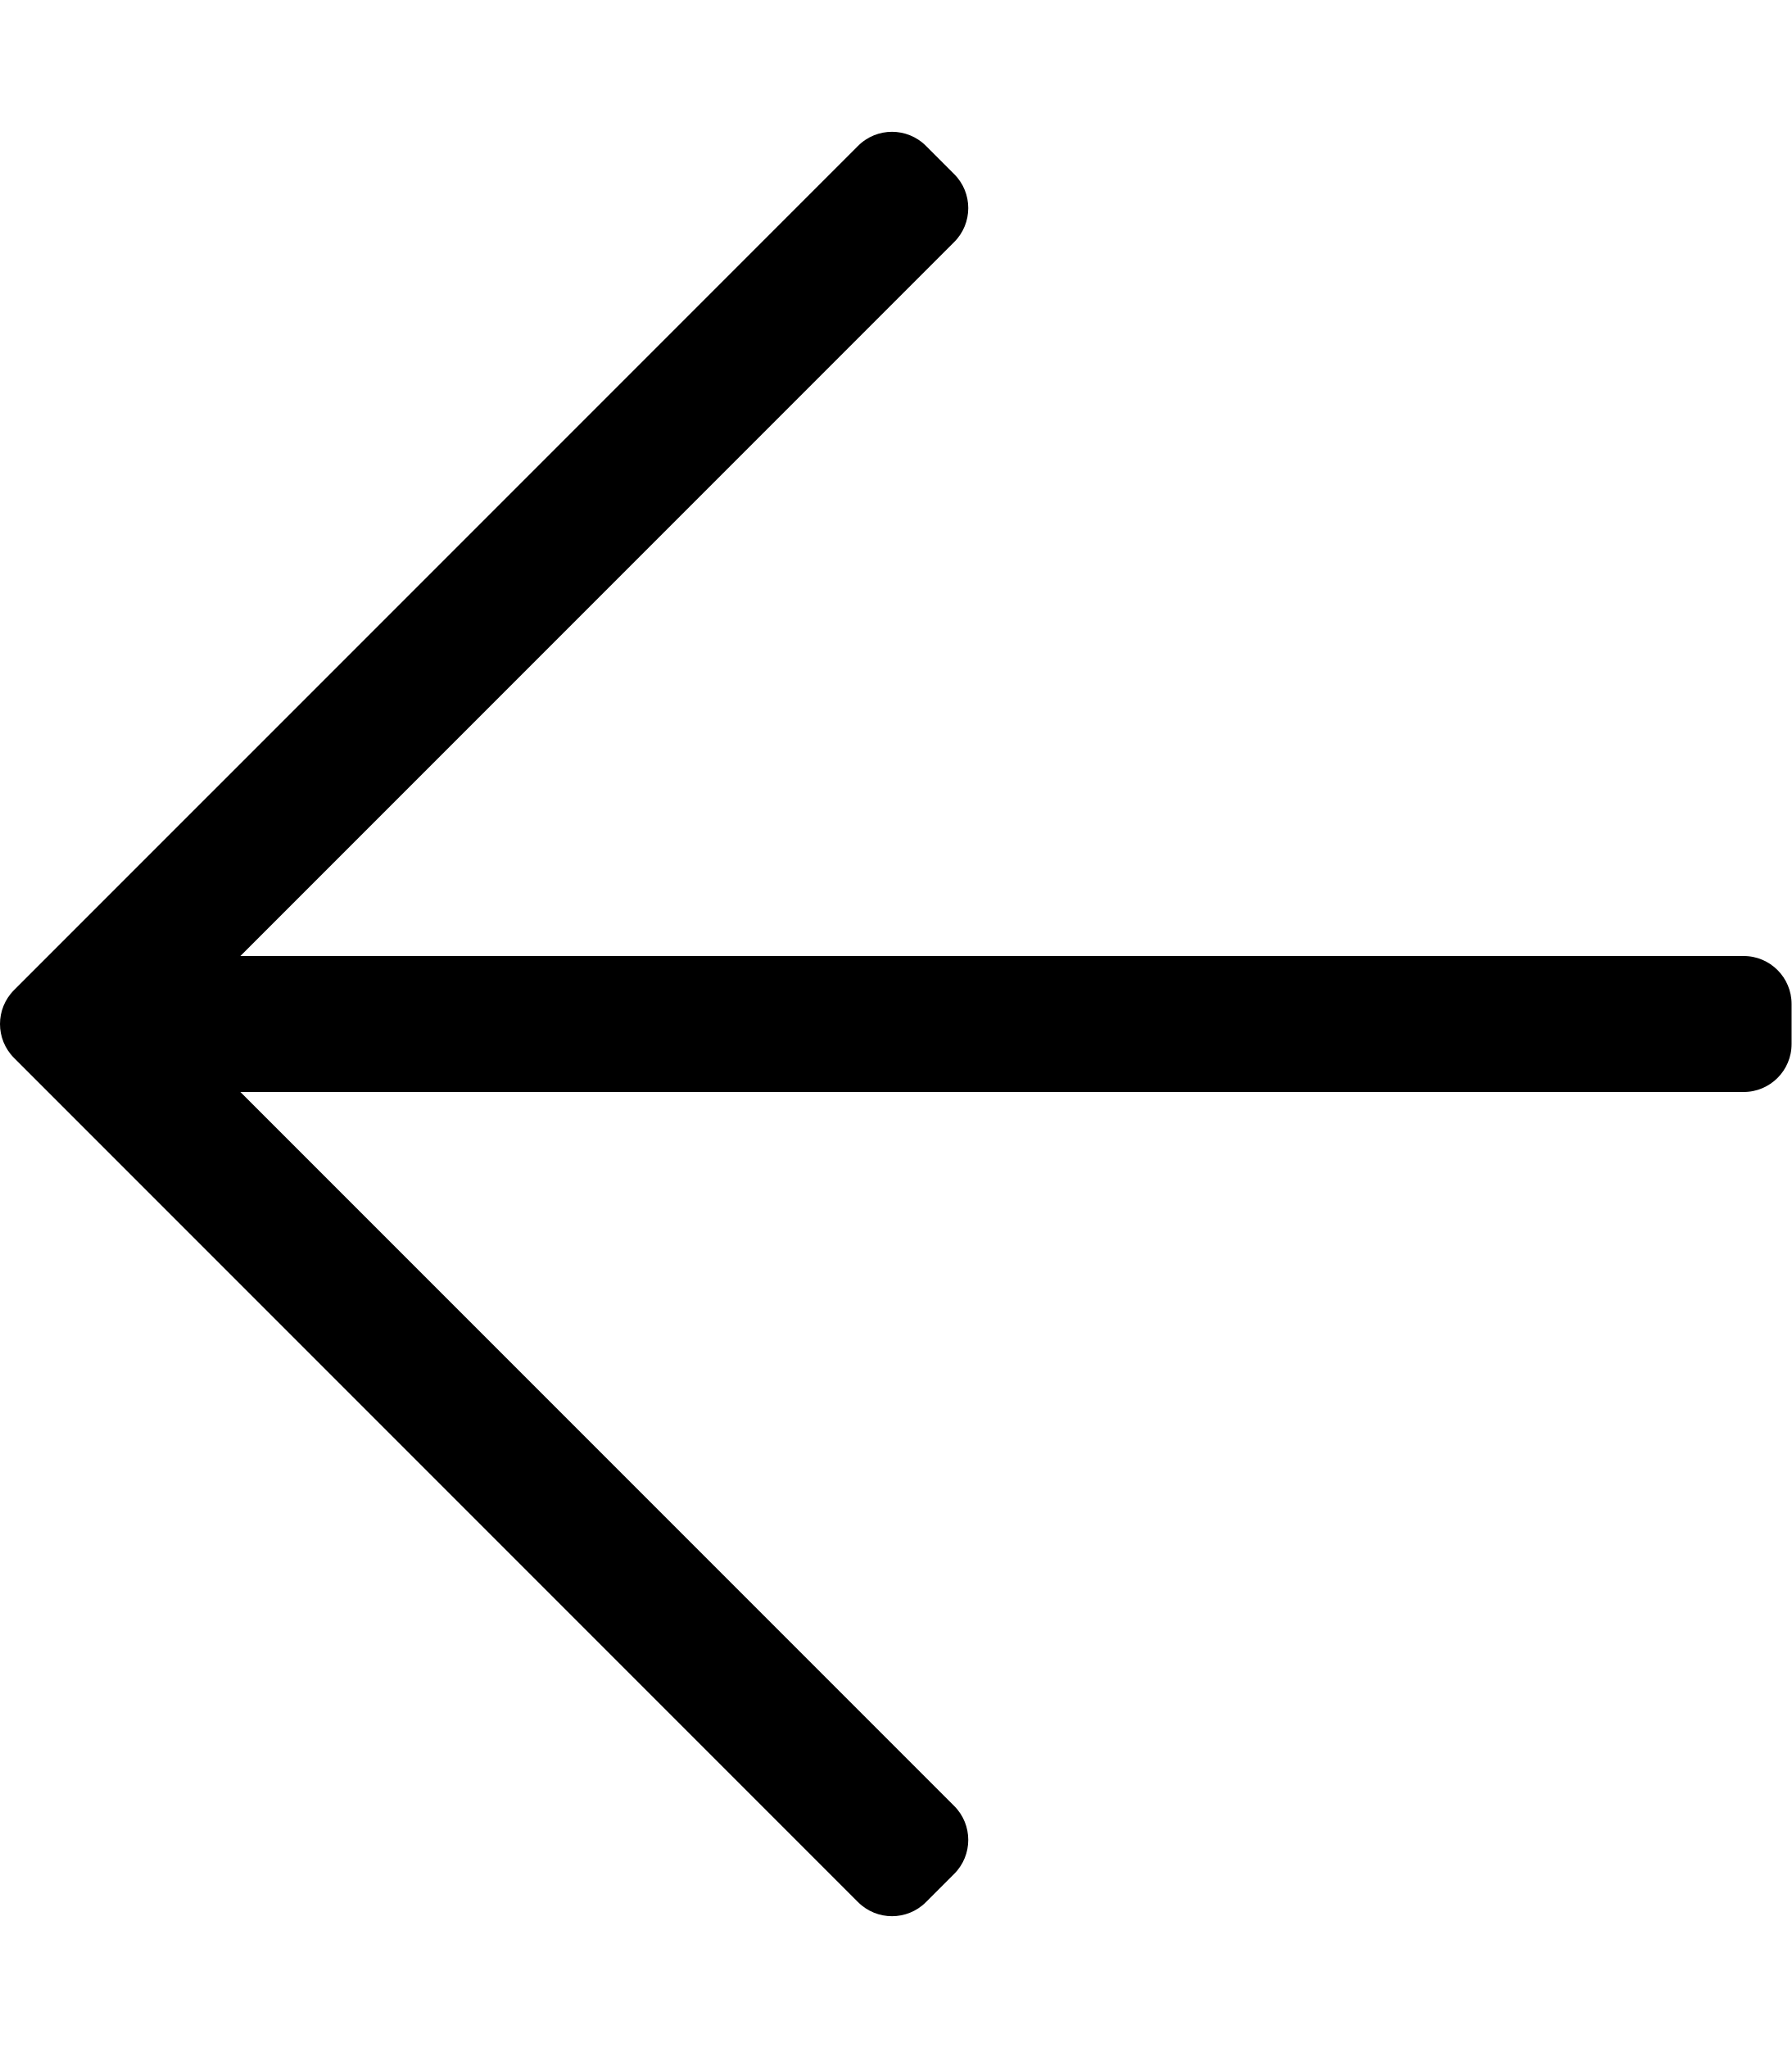
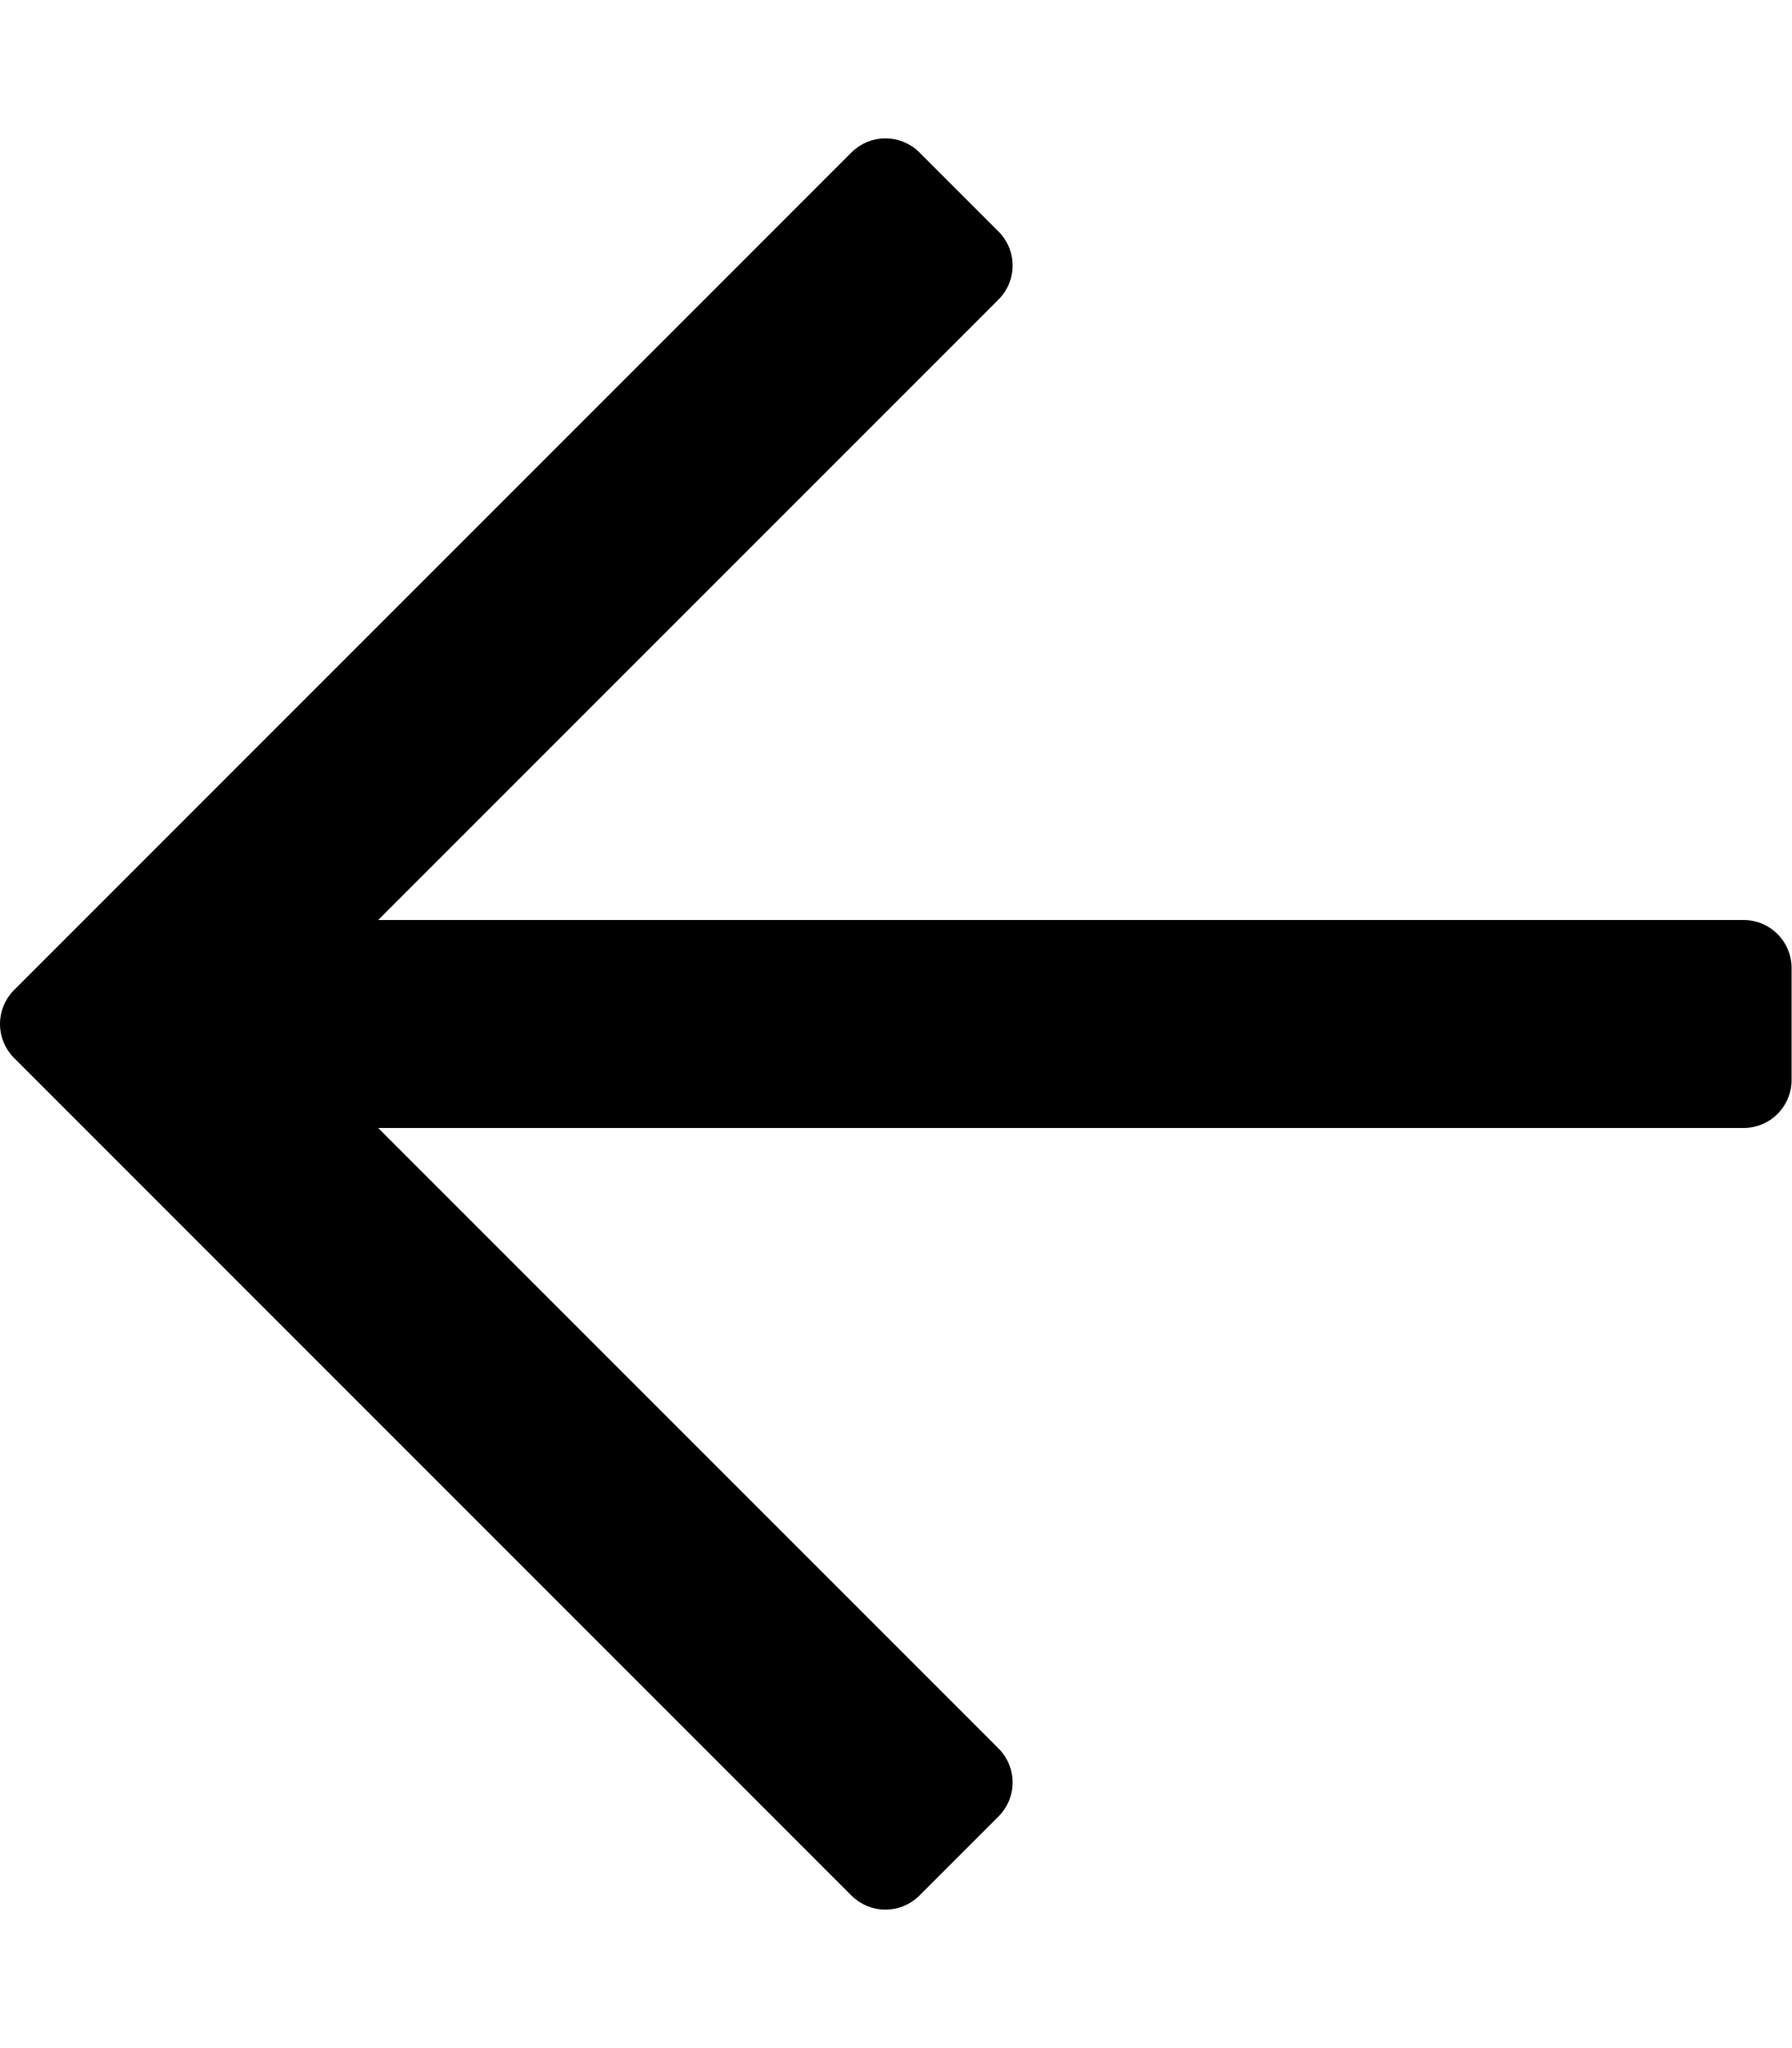
- <svg xmlns="http://www.w3.org/2000/svg" aria-hidden="true" focusable="false" data-prefix="fal" data-icon="arrow-left" role="img" viewBox="0 0 448 512" class="svg-inline--fa fa-arrow-left fa-w-14 fa-9x">
-   <path fill="currentColor" d="M231.536 475.535l7.071-7.07c4.686-4.686 4.686-12.284 0-16.971L60.113 273H436c6.627 0 12-5.373 12-12v-10c0-6.627-5.373-12-12-12H60.113L238.607 60.506c4.686-4.686 4.686-12.284 0-16.971l-7.071-7.07c-4.686-4.686-12.284-4.686-16.97 0L3.515 247.515c-4.686 4.686-4.686 12.284 0 16.971l211.051 211.05c4.686 4.686 12.284 4.686 16.97-.001z" class="" />
+ <svg xmlns="http://www.w3.org/2000/svg" aria-hidden="true" focusable="false" data-prefix="far" data-icon="arrow-left" role="img" viewBox="0 0 448 512" class="svg-inline--fa fa-arrow-left fa-w-14 fa-9x">
+   <path fill="currentColor" d="M229.9 473.899l19.799-19.799c4.686-4.686 4.686-12.284 0-16.971L94.569 282H436c6.627 0 12-5.373 12-12v-28c0-6.627-5.373-12-12-12H94.569l155.13-155.13c4.686-4.686 4.686-12.284 0-16.971L229.9 38.101c-4.686-4.686-12.284-4.686-16.971 0L3.515 247.515c-4.686 4.686-4.686 12.284 0 16.971L212.929 473.9c4.686 4.686 12.284 4.686 16.971-.001z" class="" />
</svg>
